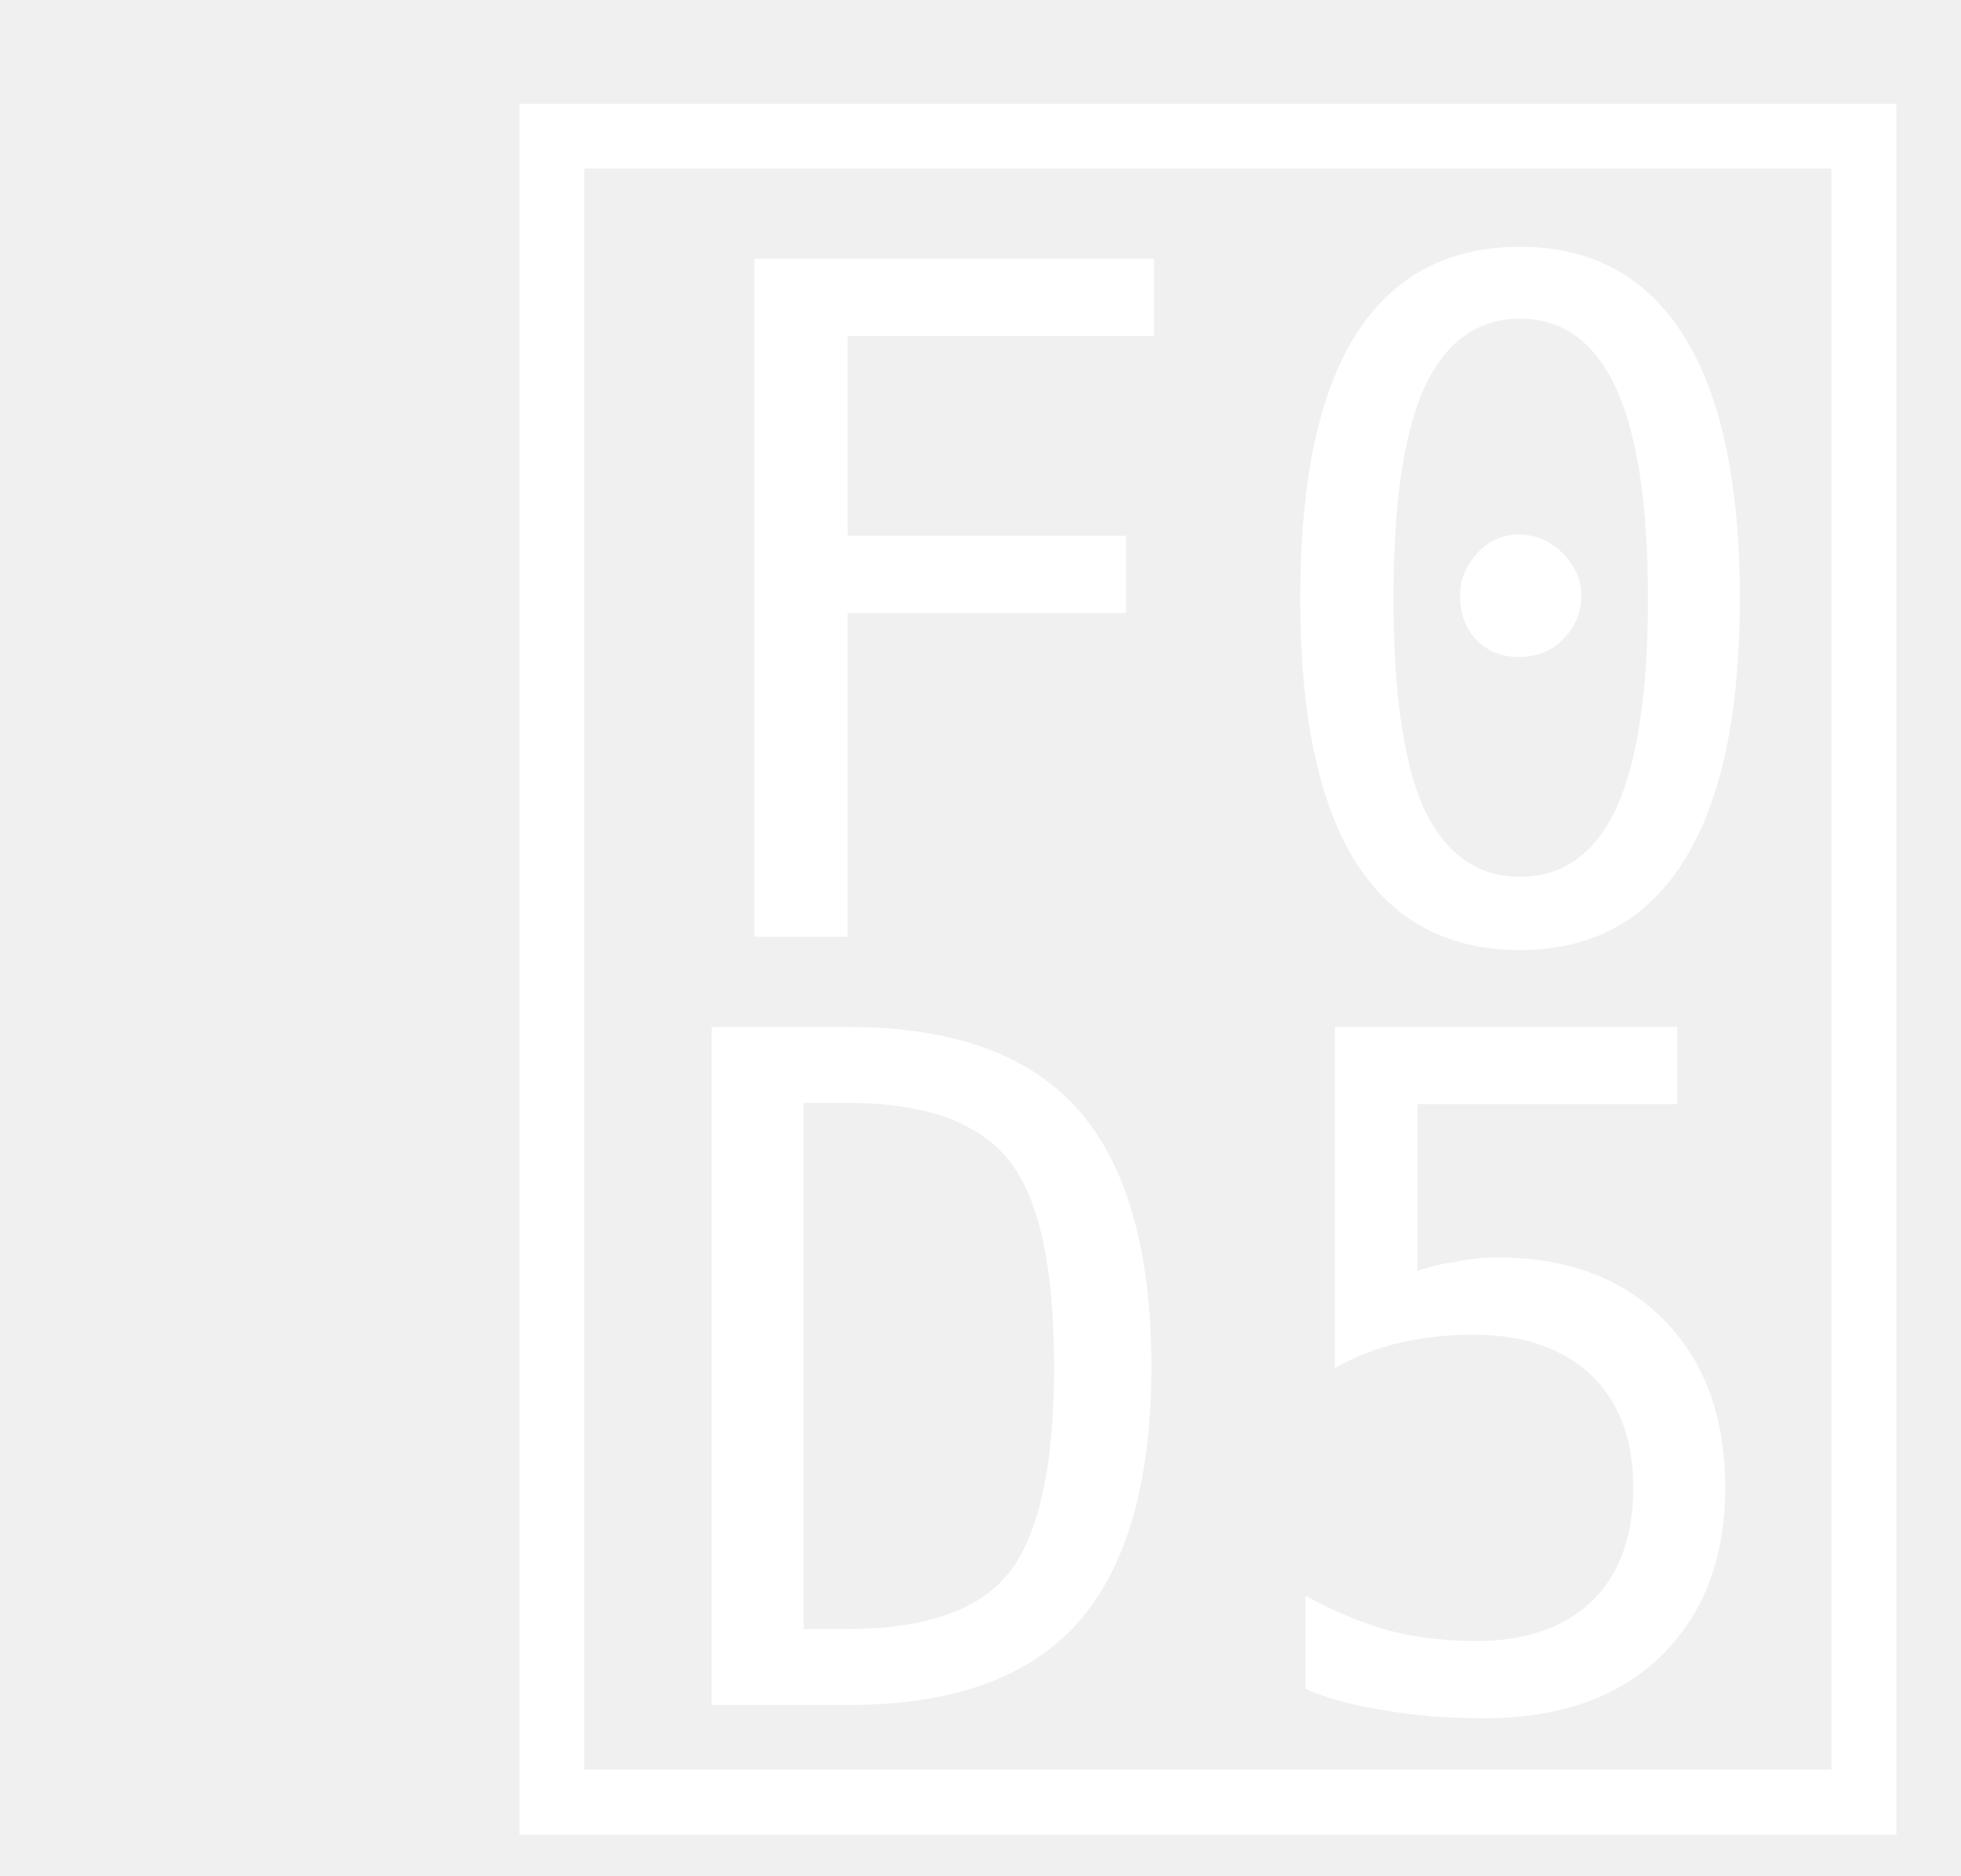
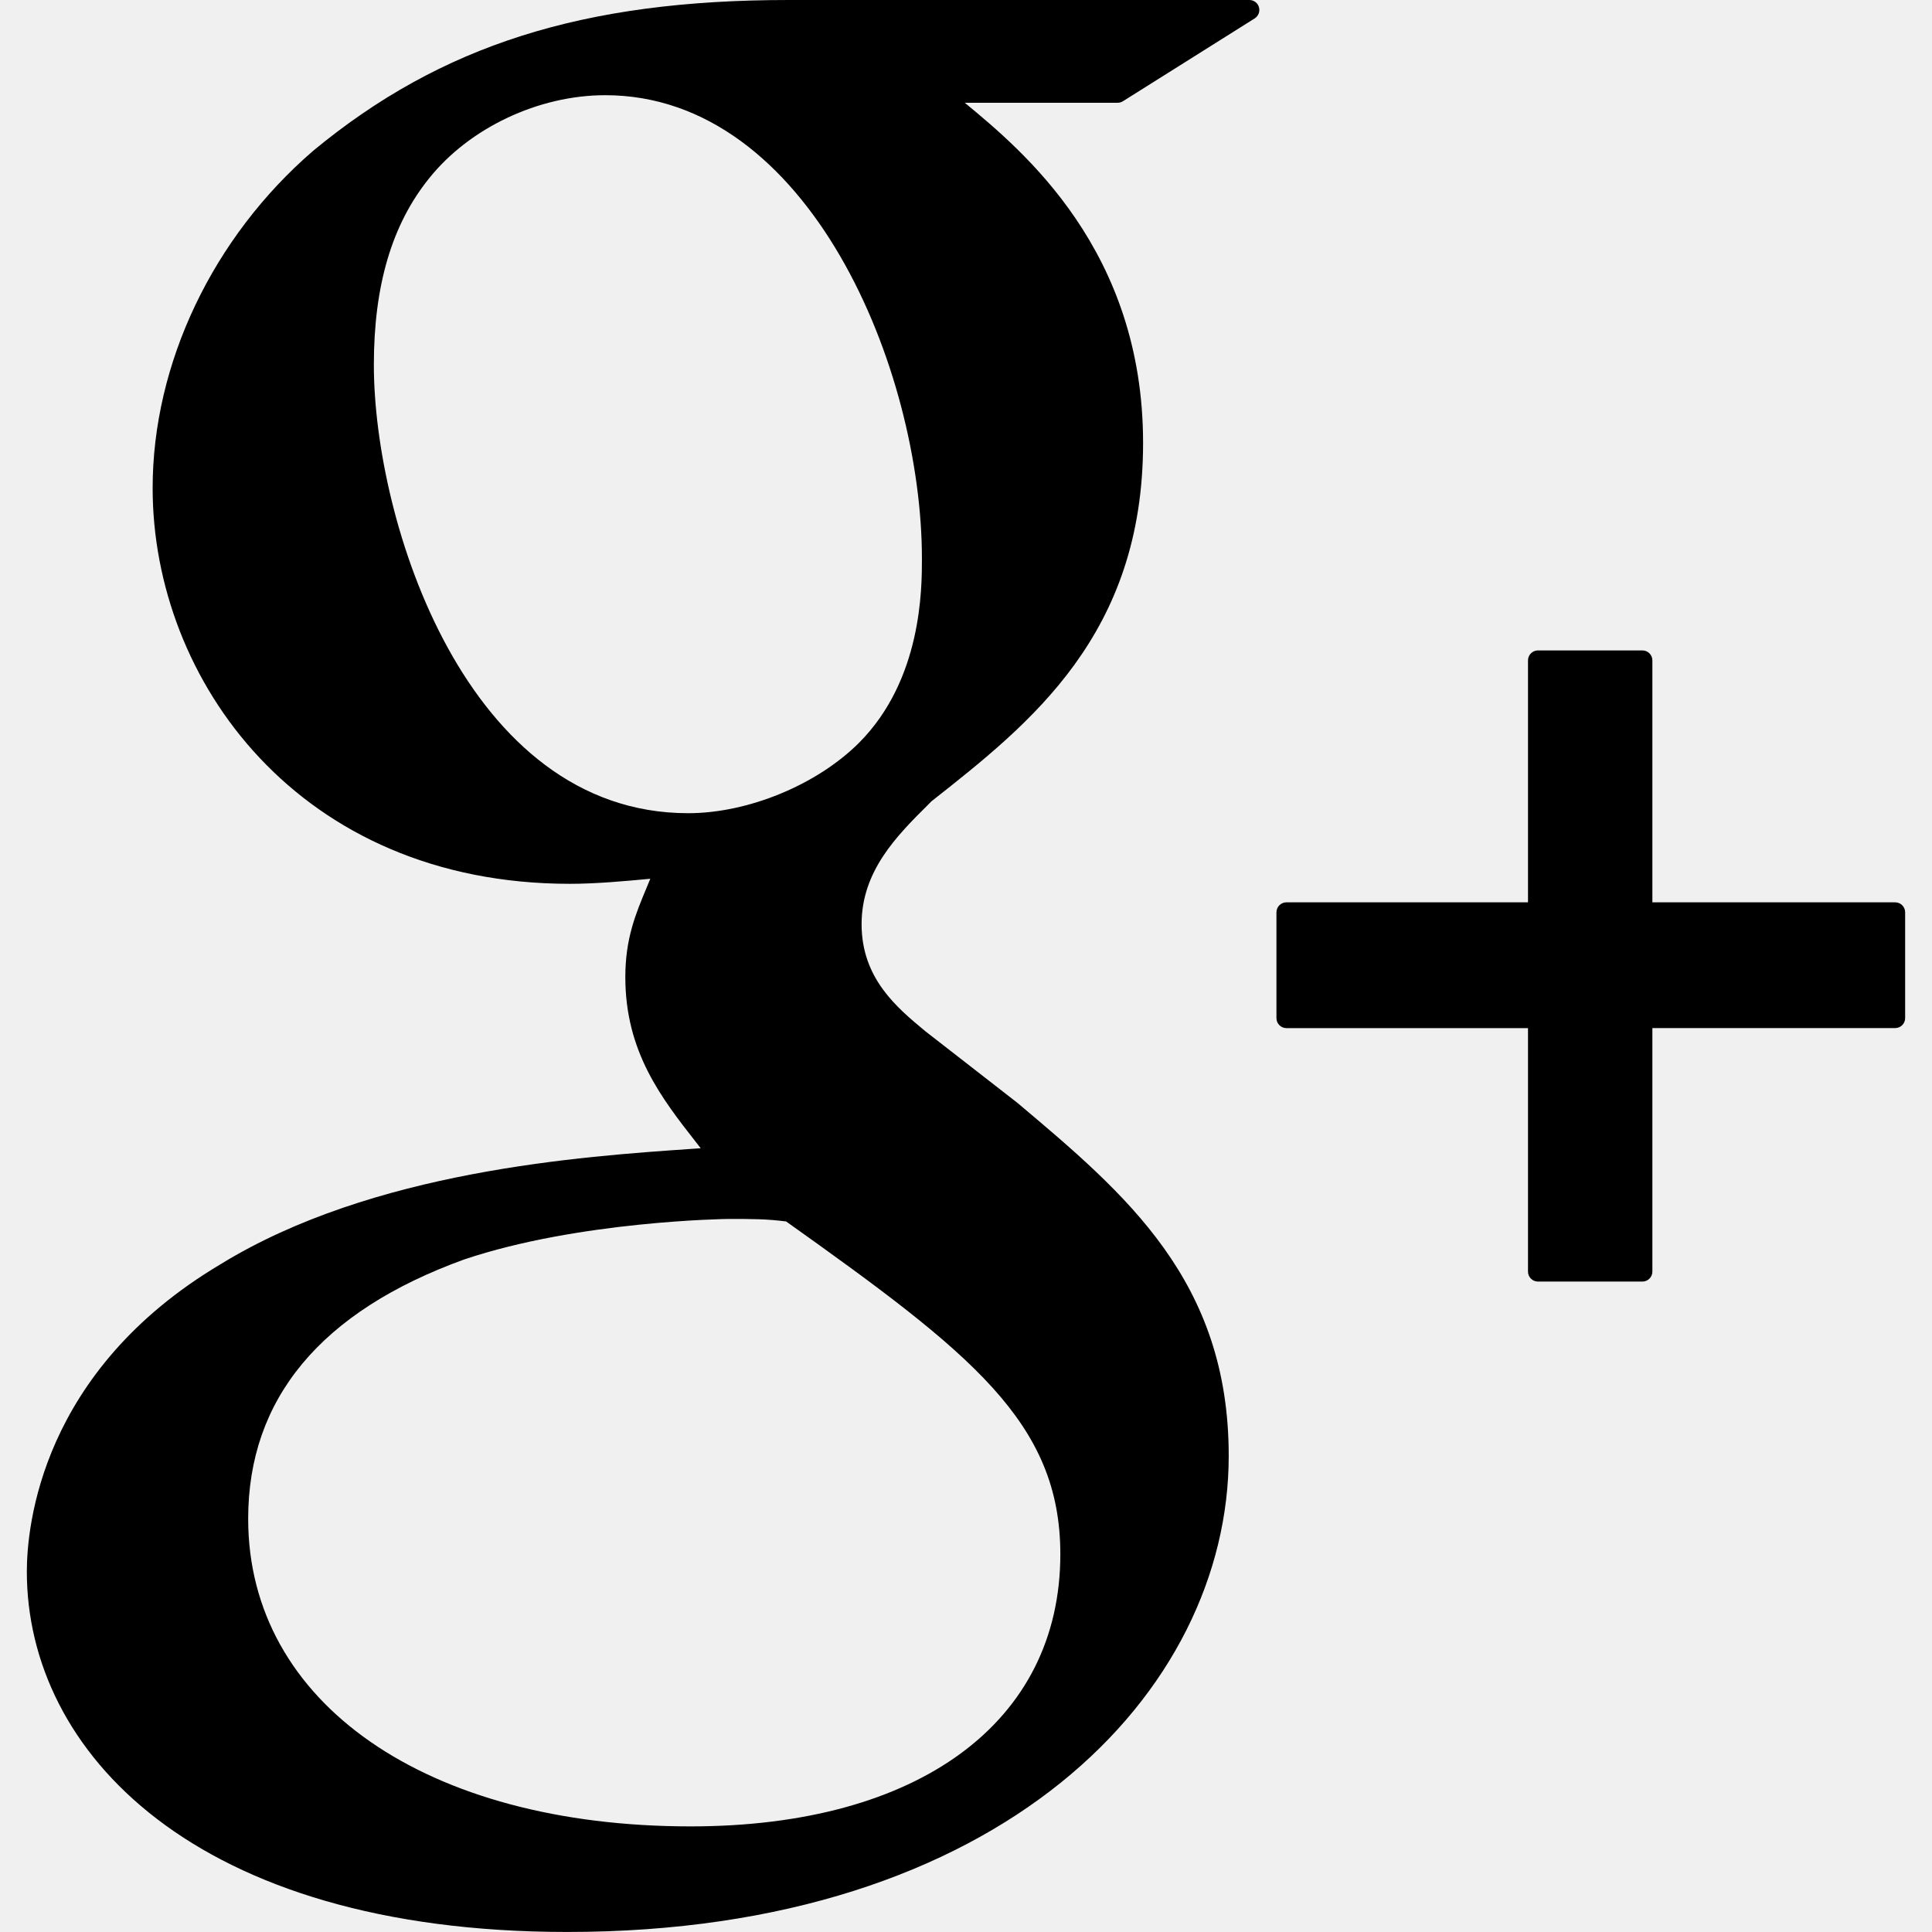
- <svg xmlns="http://www.w3.org/2000/svg" width="23" height="22" viewBox="0 0 23 22">
-   <defs>
-     <style>
-       .cls-1 {
-         font-size: 24px;
-         fill: #fff;
-         text-anchor: end;
-         font-family: FontAwesome;
-       }
-     </style>
-   </defs>
-   <text id="g.svg" class="cls-1" x="22.999" y="20">
-     <tspan x="22.999"></tspan>
-   </text>
+ <svg xmlns="http://www.w3.org/2000/svg" version="1.1" id="Capa_1" x="0px" y="0px" width="96.828px" height="96.827px" viewBox="0 0 96.828 96.827" style="enable-background:new 0 0 96.828 96.827;" xml:space="preserve">
+   <g>
+     <g>
+       <path d="M62.617,0H39.525c-10.29,0-17.413,2.256-23.824,7.552c-5.042,4.35-8.051,10.672-8.051,16.912    c0,9.614,7.33,19.831,20.913,19.831c1.306,0,2.752-0.134,4.028-0.253l-0.188,0.457c-0.546,1.308-1.063,2.542-1.063,4.468    c0,3.75,1.809,6.063,3.558,8.298l0.22,0.283l-0.391,0.027c-5.609,0.384-16.049,1.1-23.675,5.787    c-9.007,5.355-9.707,13.145-9.707,15.404c0,8.988,8.376,18.06,27.09,18.06c21.76,0,33.146-12.005,33.146-23.863    c0.002-8.771-5.141-13.101-10.6-17.698l-4.605-3.582c-1.423-1.179-3.195-2.646-3.195-5.364c0-2.672,1.772-4.436,3.336-5.992    l0.163-0.165c4.973-3.917,10.609-8.358,10.609-17.964c0-9.658-6.035-14.649-8.937-17.048h7.663c0.094,0,0.188-0.026,0.266-0.077    l6.601-4.15c0.188-0.119,0.276-0.348,0.214-0.562C63.037,0.147,62.839,0,62.617,0z M34.614,91.535    c-13.264,0-22.176-6.195-22.176-15.416c0-6.021,3.645-10.396,10.824-12.997c5.749-1.935,13.17-2.031,13.244-2.031    c1.257,0,1.889,0,2.893,0.126c9.281,6.605,13.743,10.073,13.743,16.678C53.141,86.309,46.041,91.535,34.614,91.535z     M34.489,40.756c-11.132,0-15.752-14.633-15.752-22.468c0-3.984,0.906-7.042,2.77-9.351c2.023-2.531,5.487-4.166,8.825-4.166    c10.221,0,15.873,13.738,15.873,23.233c0,1.498,0,6.055-3.148,9.22C40.94,39.337,37.497,40.756,34.489,40.756z" />
+       <path d="M94.982,45.223H82.814V33.098c0-0.276-0.225-0.5-0.5-0.5H77.08c-0.276,0-0.5,0.224-0.5,0.5v12.125H64.473    c-0.276,0-0.5,0.224-0.5,0.5v5.304c0,0.275,0.224,0.5,0.5,0.5H76.58V63.73c0,0.275,0.224,0.5,0.5,0.5h5.234    c0.275,0,0.5-0.225,0.5-0.5V51.525h12.168c0.276,0,0.5-0.223,0.5-0.5v-5.302C95.482,45.446,95.259,45.223,94.982,45.223z" />
+     </g>
+   </g>
+   <g>
+ </g>
+   <g>
+ </g>
+   <g>
+ </g>
+   <g>
+ </g>
+   <g>
+ </g>
+   <g>
+ </g>
+   <g>
+ </g>
+   <g>
+ </g>
+   <g>
+ </g>
+   <g>
+ </g>
+   <g>
+ </g>
+   <g>
+ </g>
+   <g>
+ </g>
+   <g>
+ </g>
+   <g>
+ </g>
</svg>
